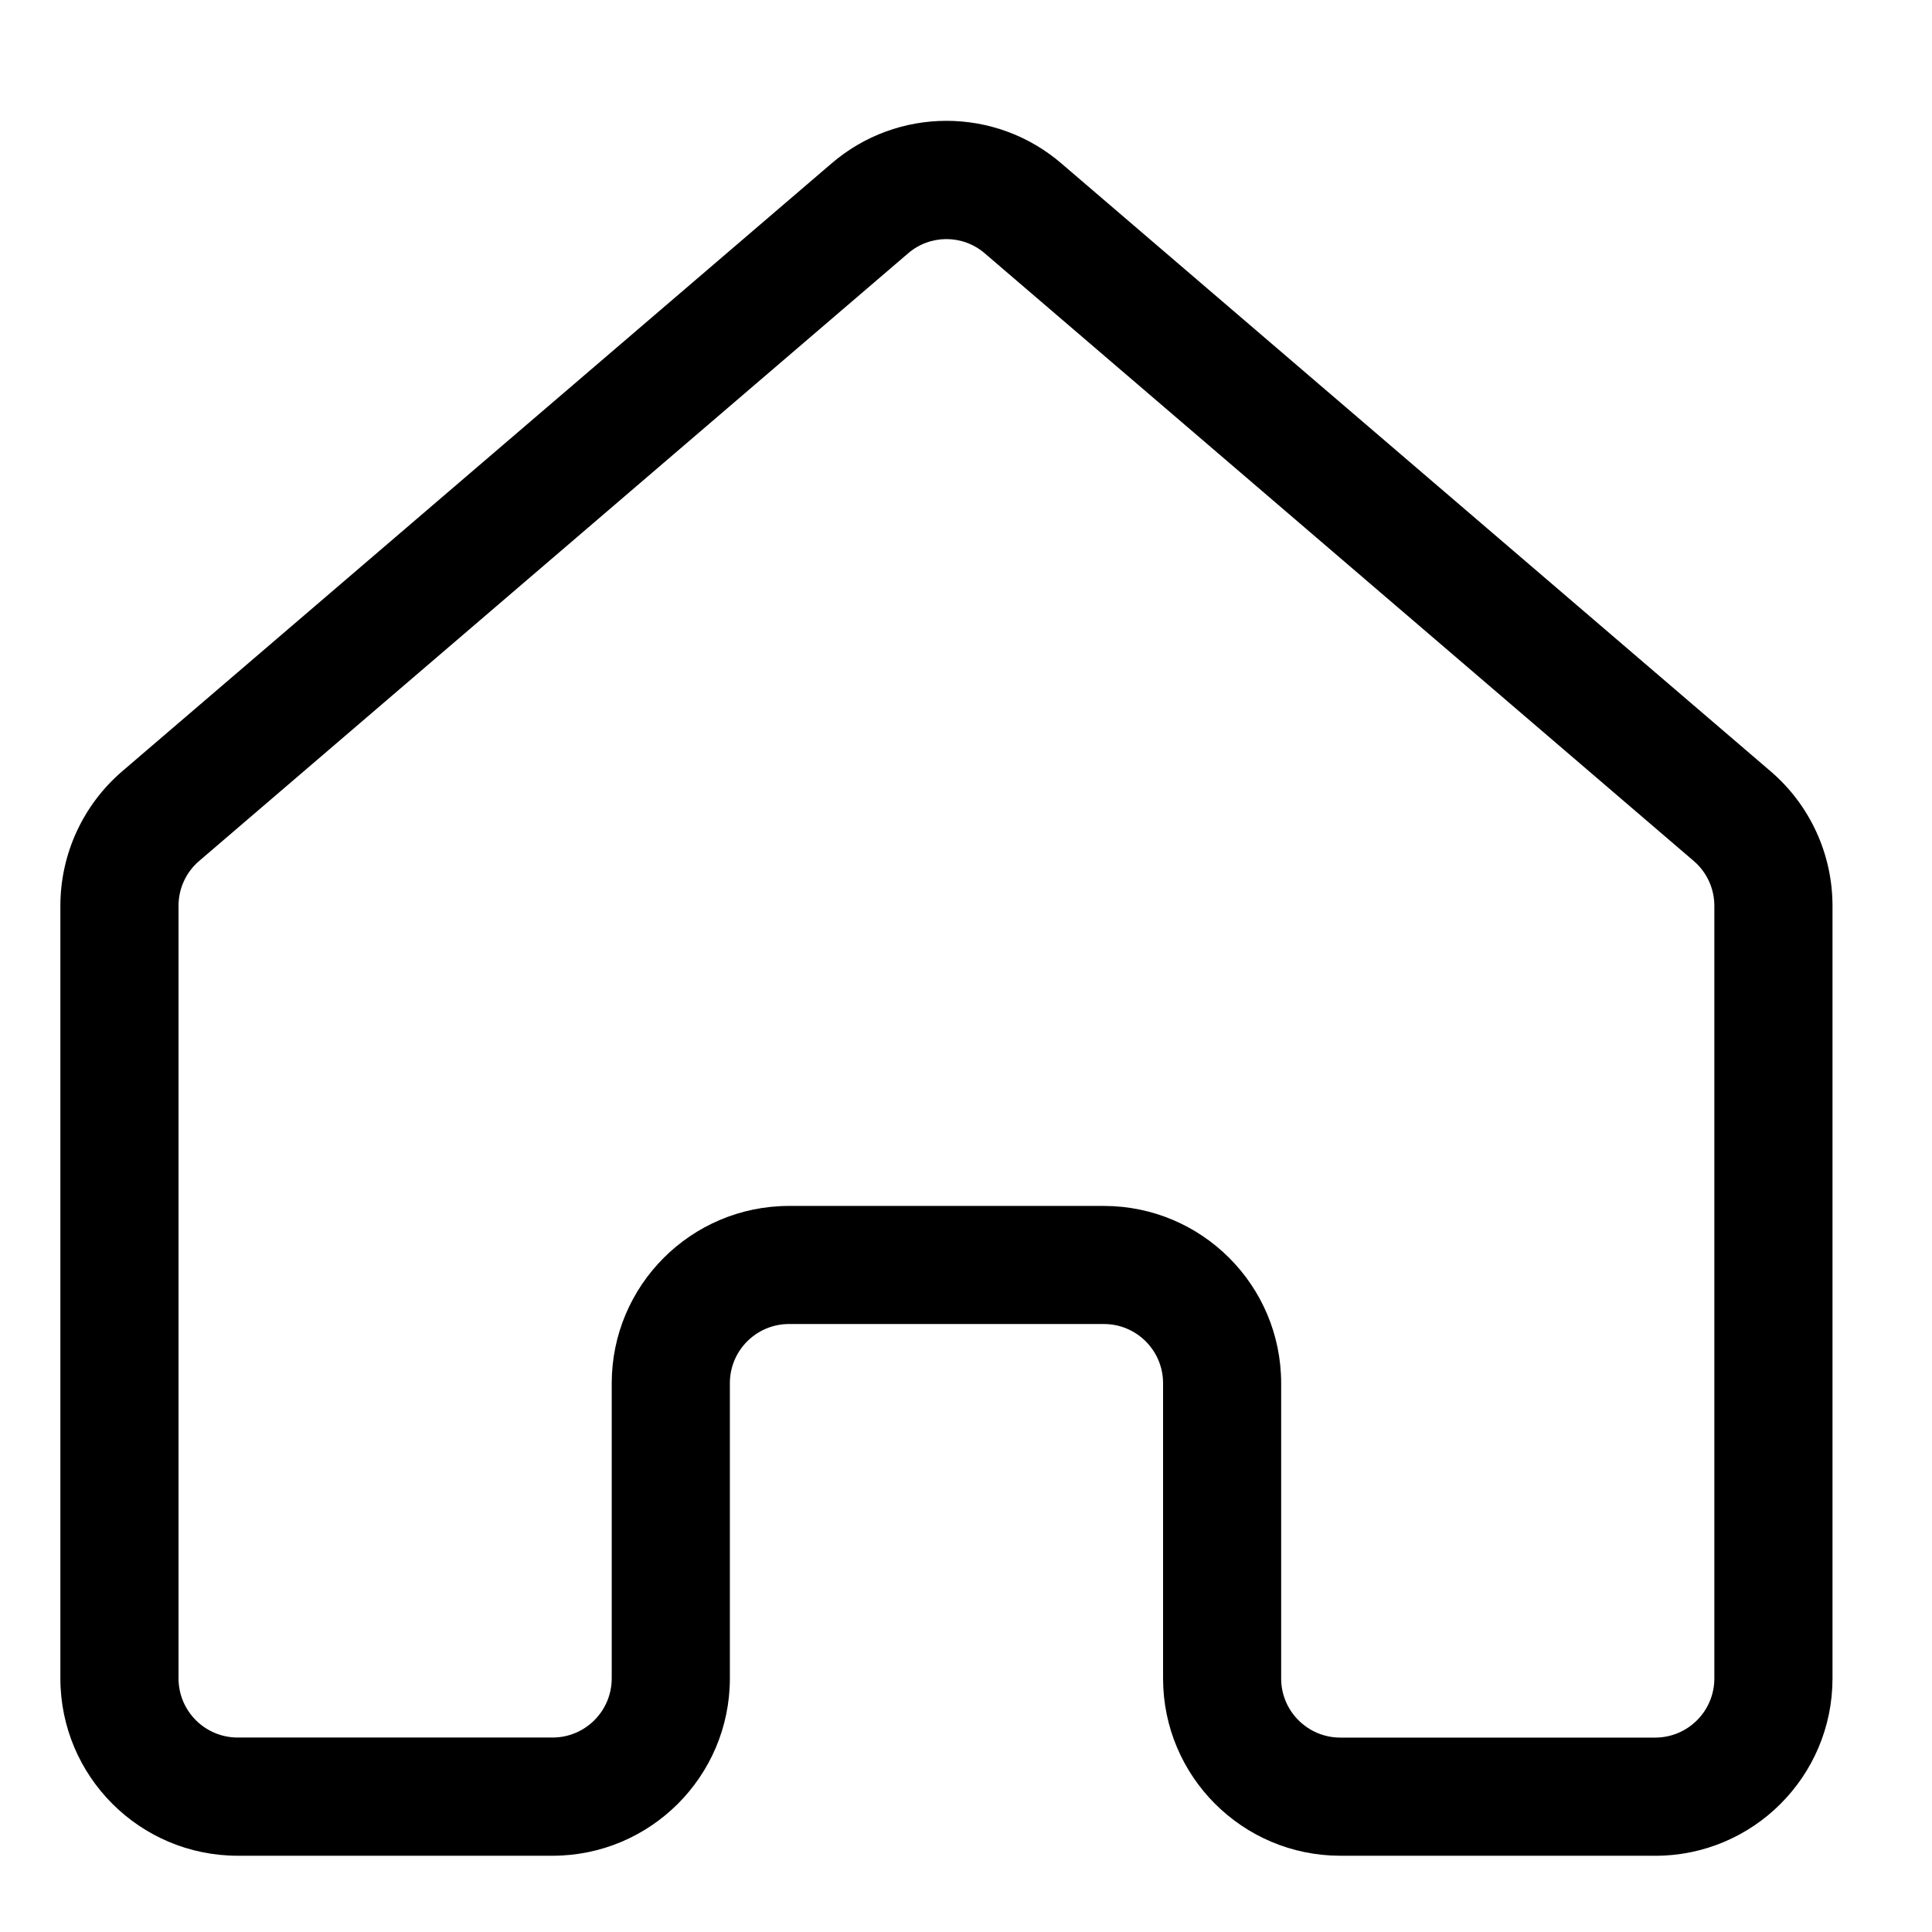
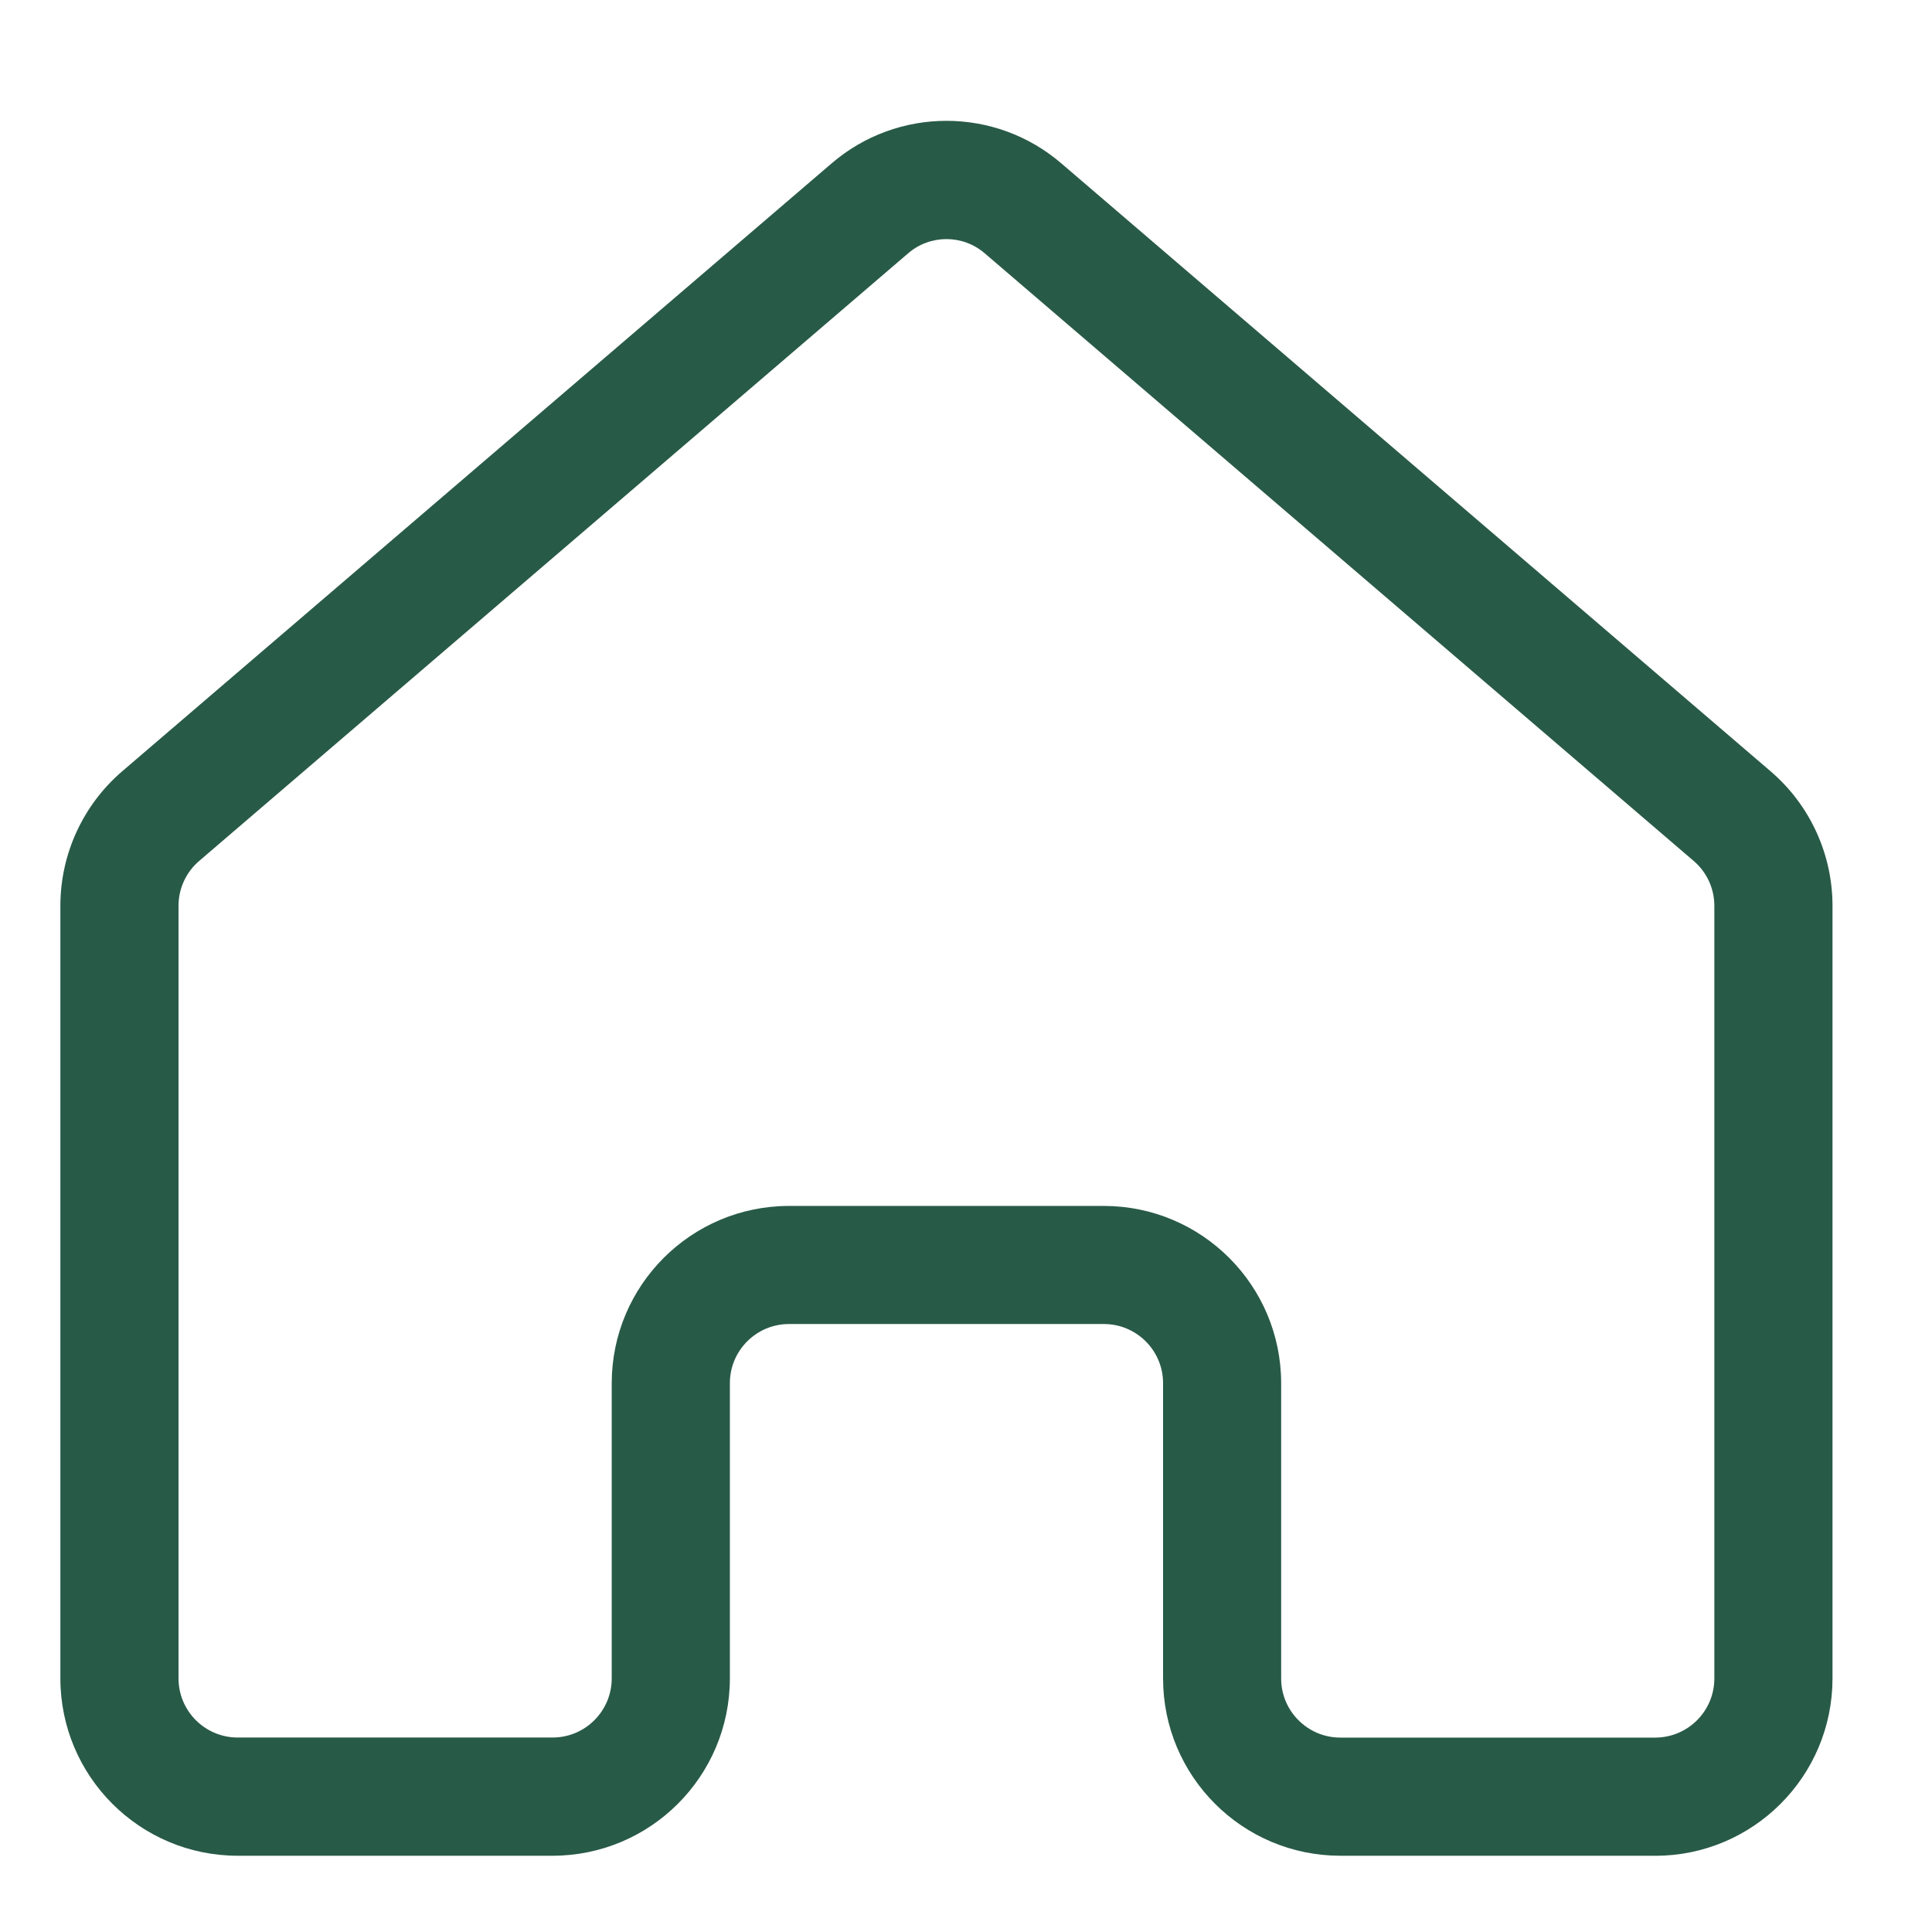
- <svg xmlns="http://www.w3.org/2000/svg" class="svg-icon" style="width: 1em; height: 1em;vertical-align: middle;fill: currentColor;overflow: hidden;" viewBox="0 0 1024 1024" version="1.1">
-   <path d="M418.144 639.168h166.976a94.016 94.016 0 0 1 93.92 93.952v156.544c0 17.248 14.08 31.296 31.328 31.296h166.976a31.36 31.36 0 0 0 31.296-31.296V480.128a31.264 31.264 0 0 0-10.912-23.776L522.016 134.336a31.104 31.104 0 0 0-40.768 0L105.568 456.32a31.2 31.2 0 0 0-10.944 23.776v409.536a31.36 31.36 0 0 0 31.296 31.296h167.008a31.36 31.36 0 0 0 31.296-31.296V733.12a94.048 94.048 0 0 1 93.92-93.952z m459.2 344.416h-166.976a94.016 94.016 0 0 1-93.92-93.92V733.12a31.36 31.36 0 0 0-31.328-31.36h-166.976a31.36 31.36 0 0 0-31.296 31.36v156.544a94.048 94.048 0 0 1-93.92 93.92H125.92A94.048 94.048 0 0 1 32 889.664V480.128c0-27.456 11.968-53.472 32.8-71.36L440.512 86.816a93.44 93.44 0 0 1 122.272 0l375.712 322.016a93.888 93.888 0 0 1 32.768 71.328v409.536a94.016 94.016 0 0 1-93.92 93.92z" />
+ <svg xmlns="http://www.w3.org/2000/svg" width="24" height="24" viewBox="0 0 1024 1024">
+   <path fill="#285A48" d="M418.144 639.168h166.976a94.016 94.016 0 0 1 93.92 93.952v156.544c0 17.248 14.08 31.296 31.328 31.296h166.976a31.36 31.36 0 0 0 31.296-31.296V480.128a31.264 31.264 0 0 0-10.912-23.776L522.016 134.336a31.104 31.104 0 0 0-40.768 0L105.568 456.32a31.2 31.2 0 0 0-10.944 23.776v409.536a31.36 31.36 0 0 0 31.296 31.296h167.008a31.36 31.36 0 0 0 31.296-31.296V733.12a94.048 94.048 0 0 1 93.92-93.952z m459.2 344.416h-166.976a94.016 94.016 0 0 1-93.92-93.92V733.12a31.36 31.36 0 0 0-31.328-31.36h-166.976a31.36 31.36 0 0 0-31.296 31.36v156.544a94.048 94.048 0 0 1-93.92 93.92H125.92A94.048 94.048 0 0 1 32 889.664V480.128c0-27.456 11.968-53.472 32.8-71.36L440.512 86.816a93.44 93.44 0 0 1 122.272 0l375.712 322.016a93.888 93.888 0 0 1 32.768 71.328v409.536a94.016 94.016 0 0 1-93.92 93.92z" />
</svg>
